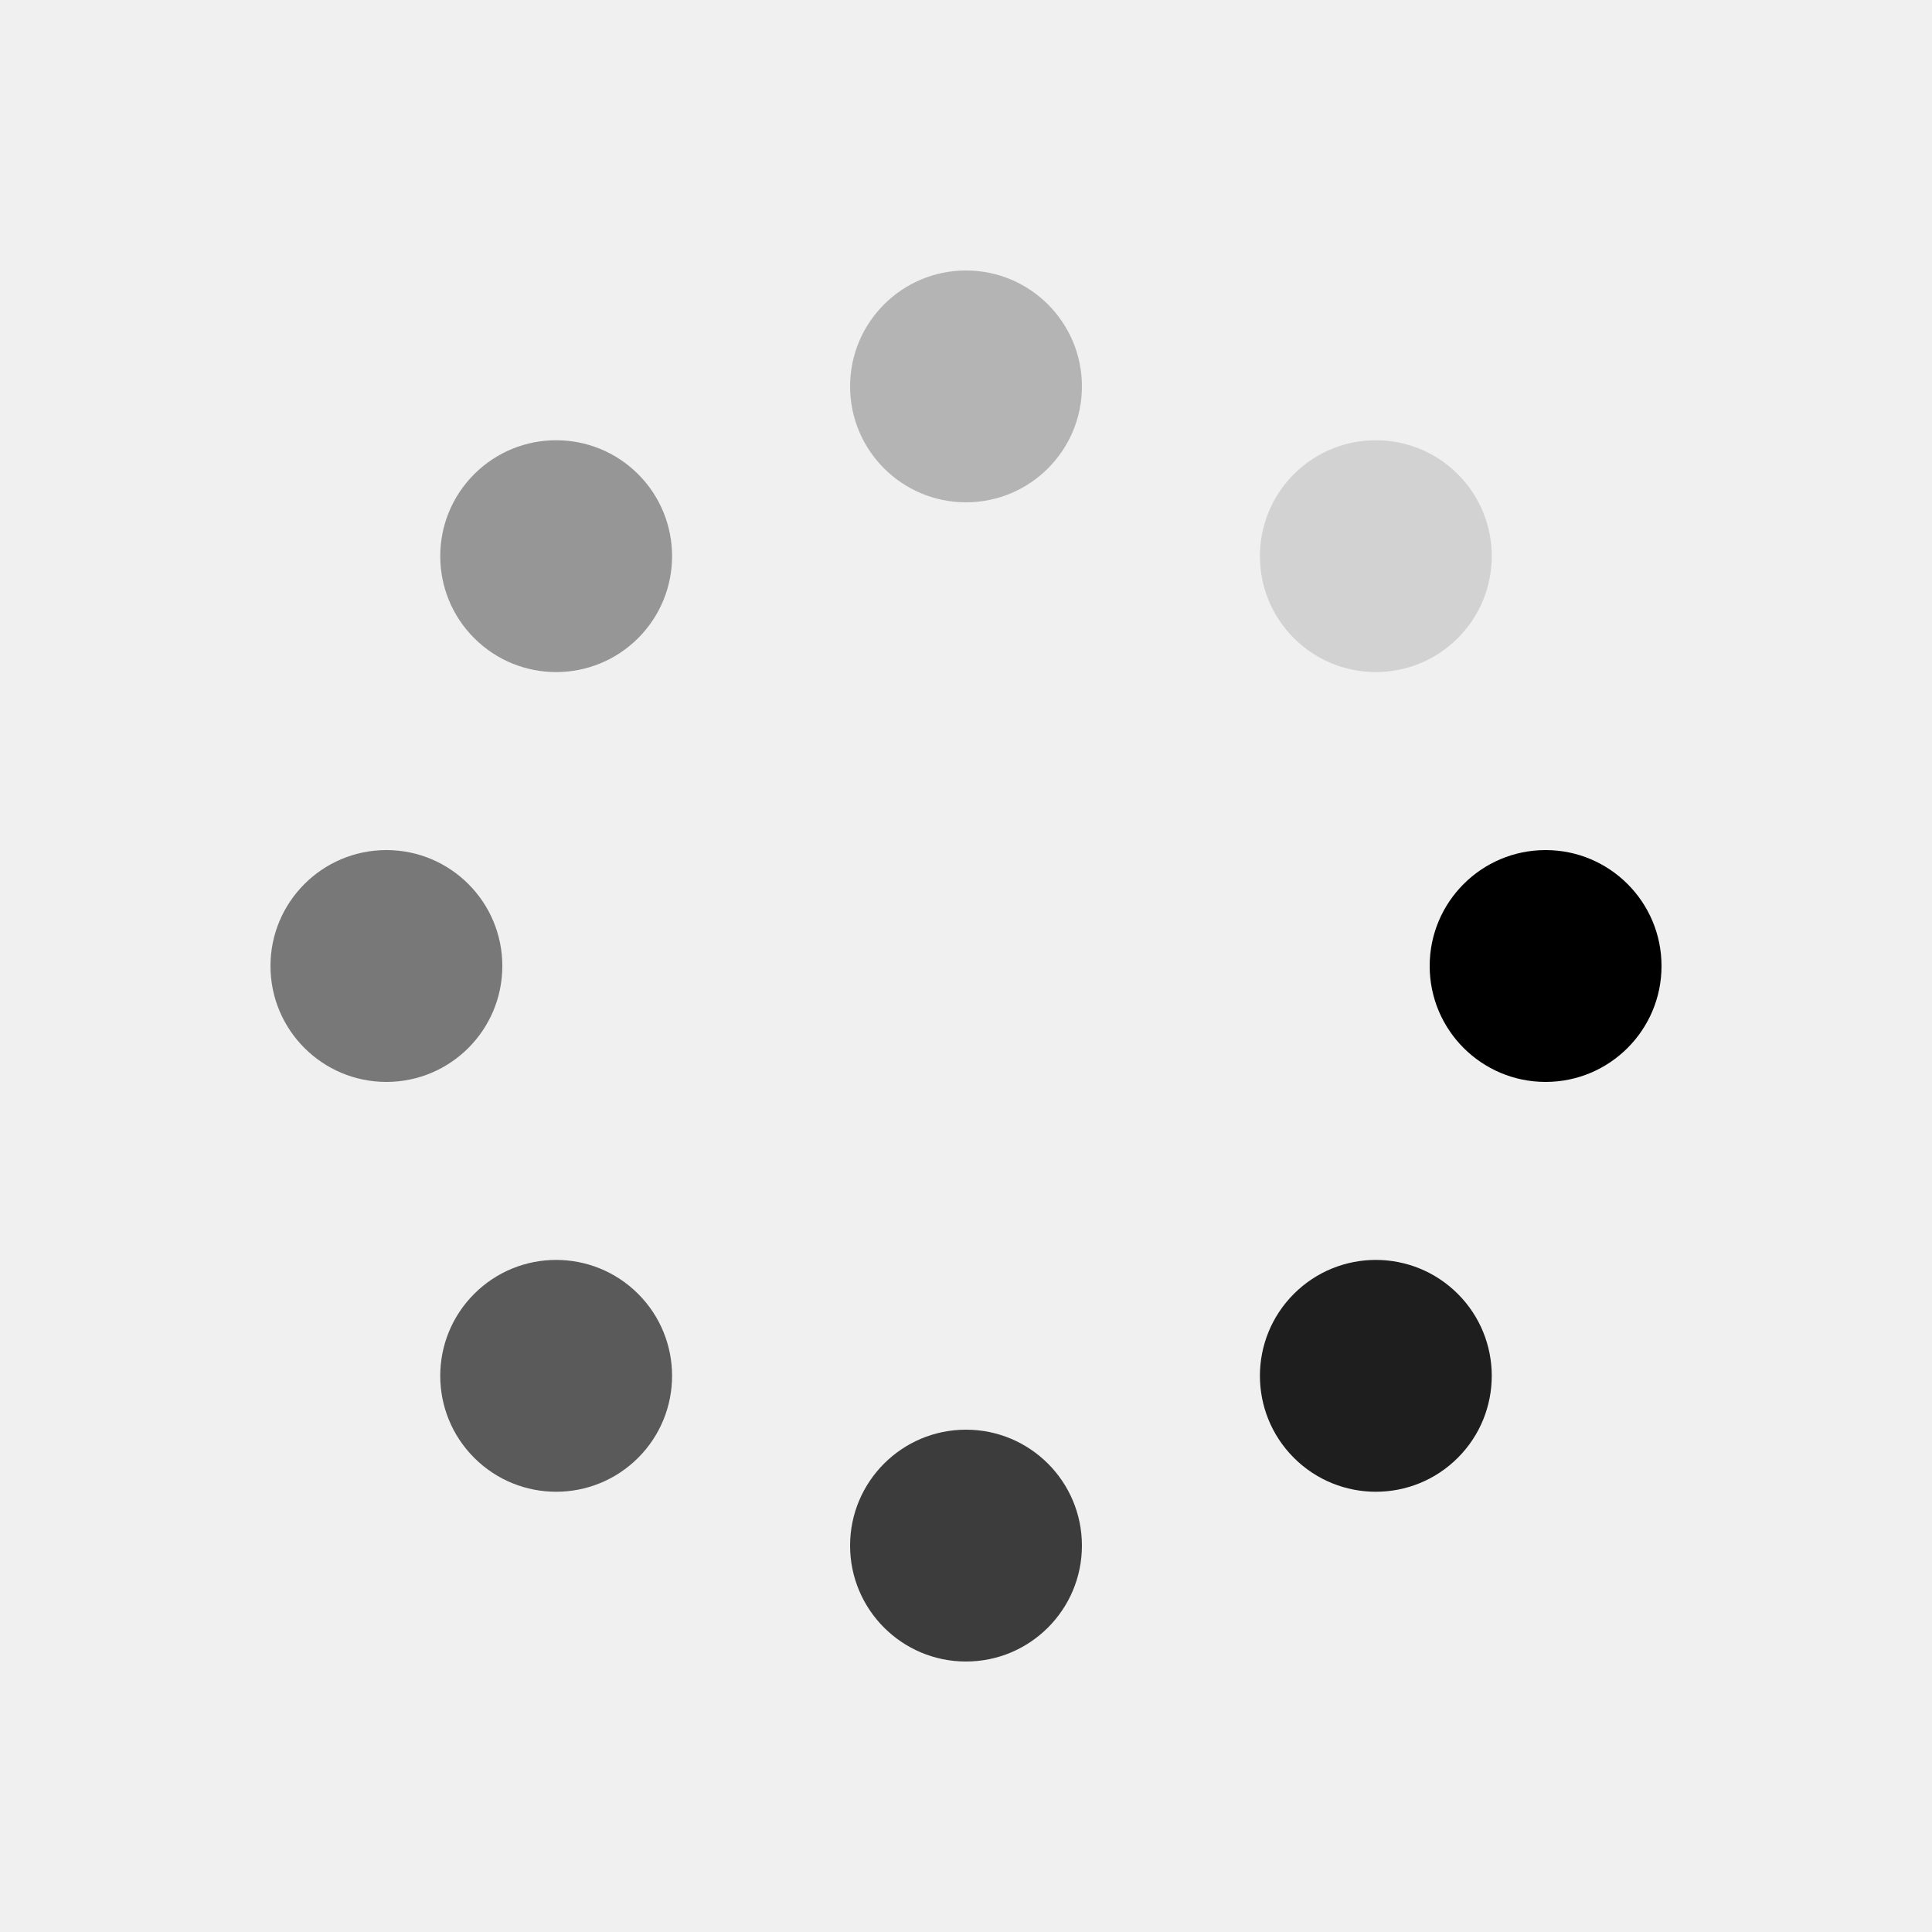
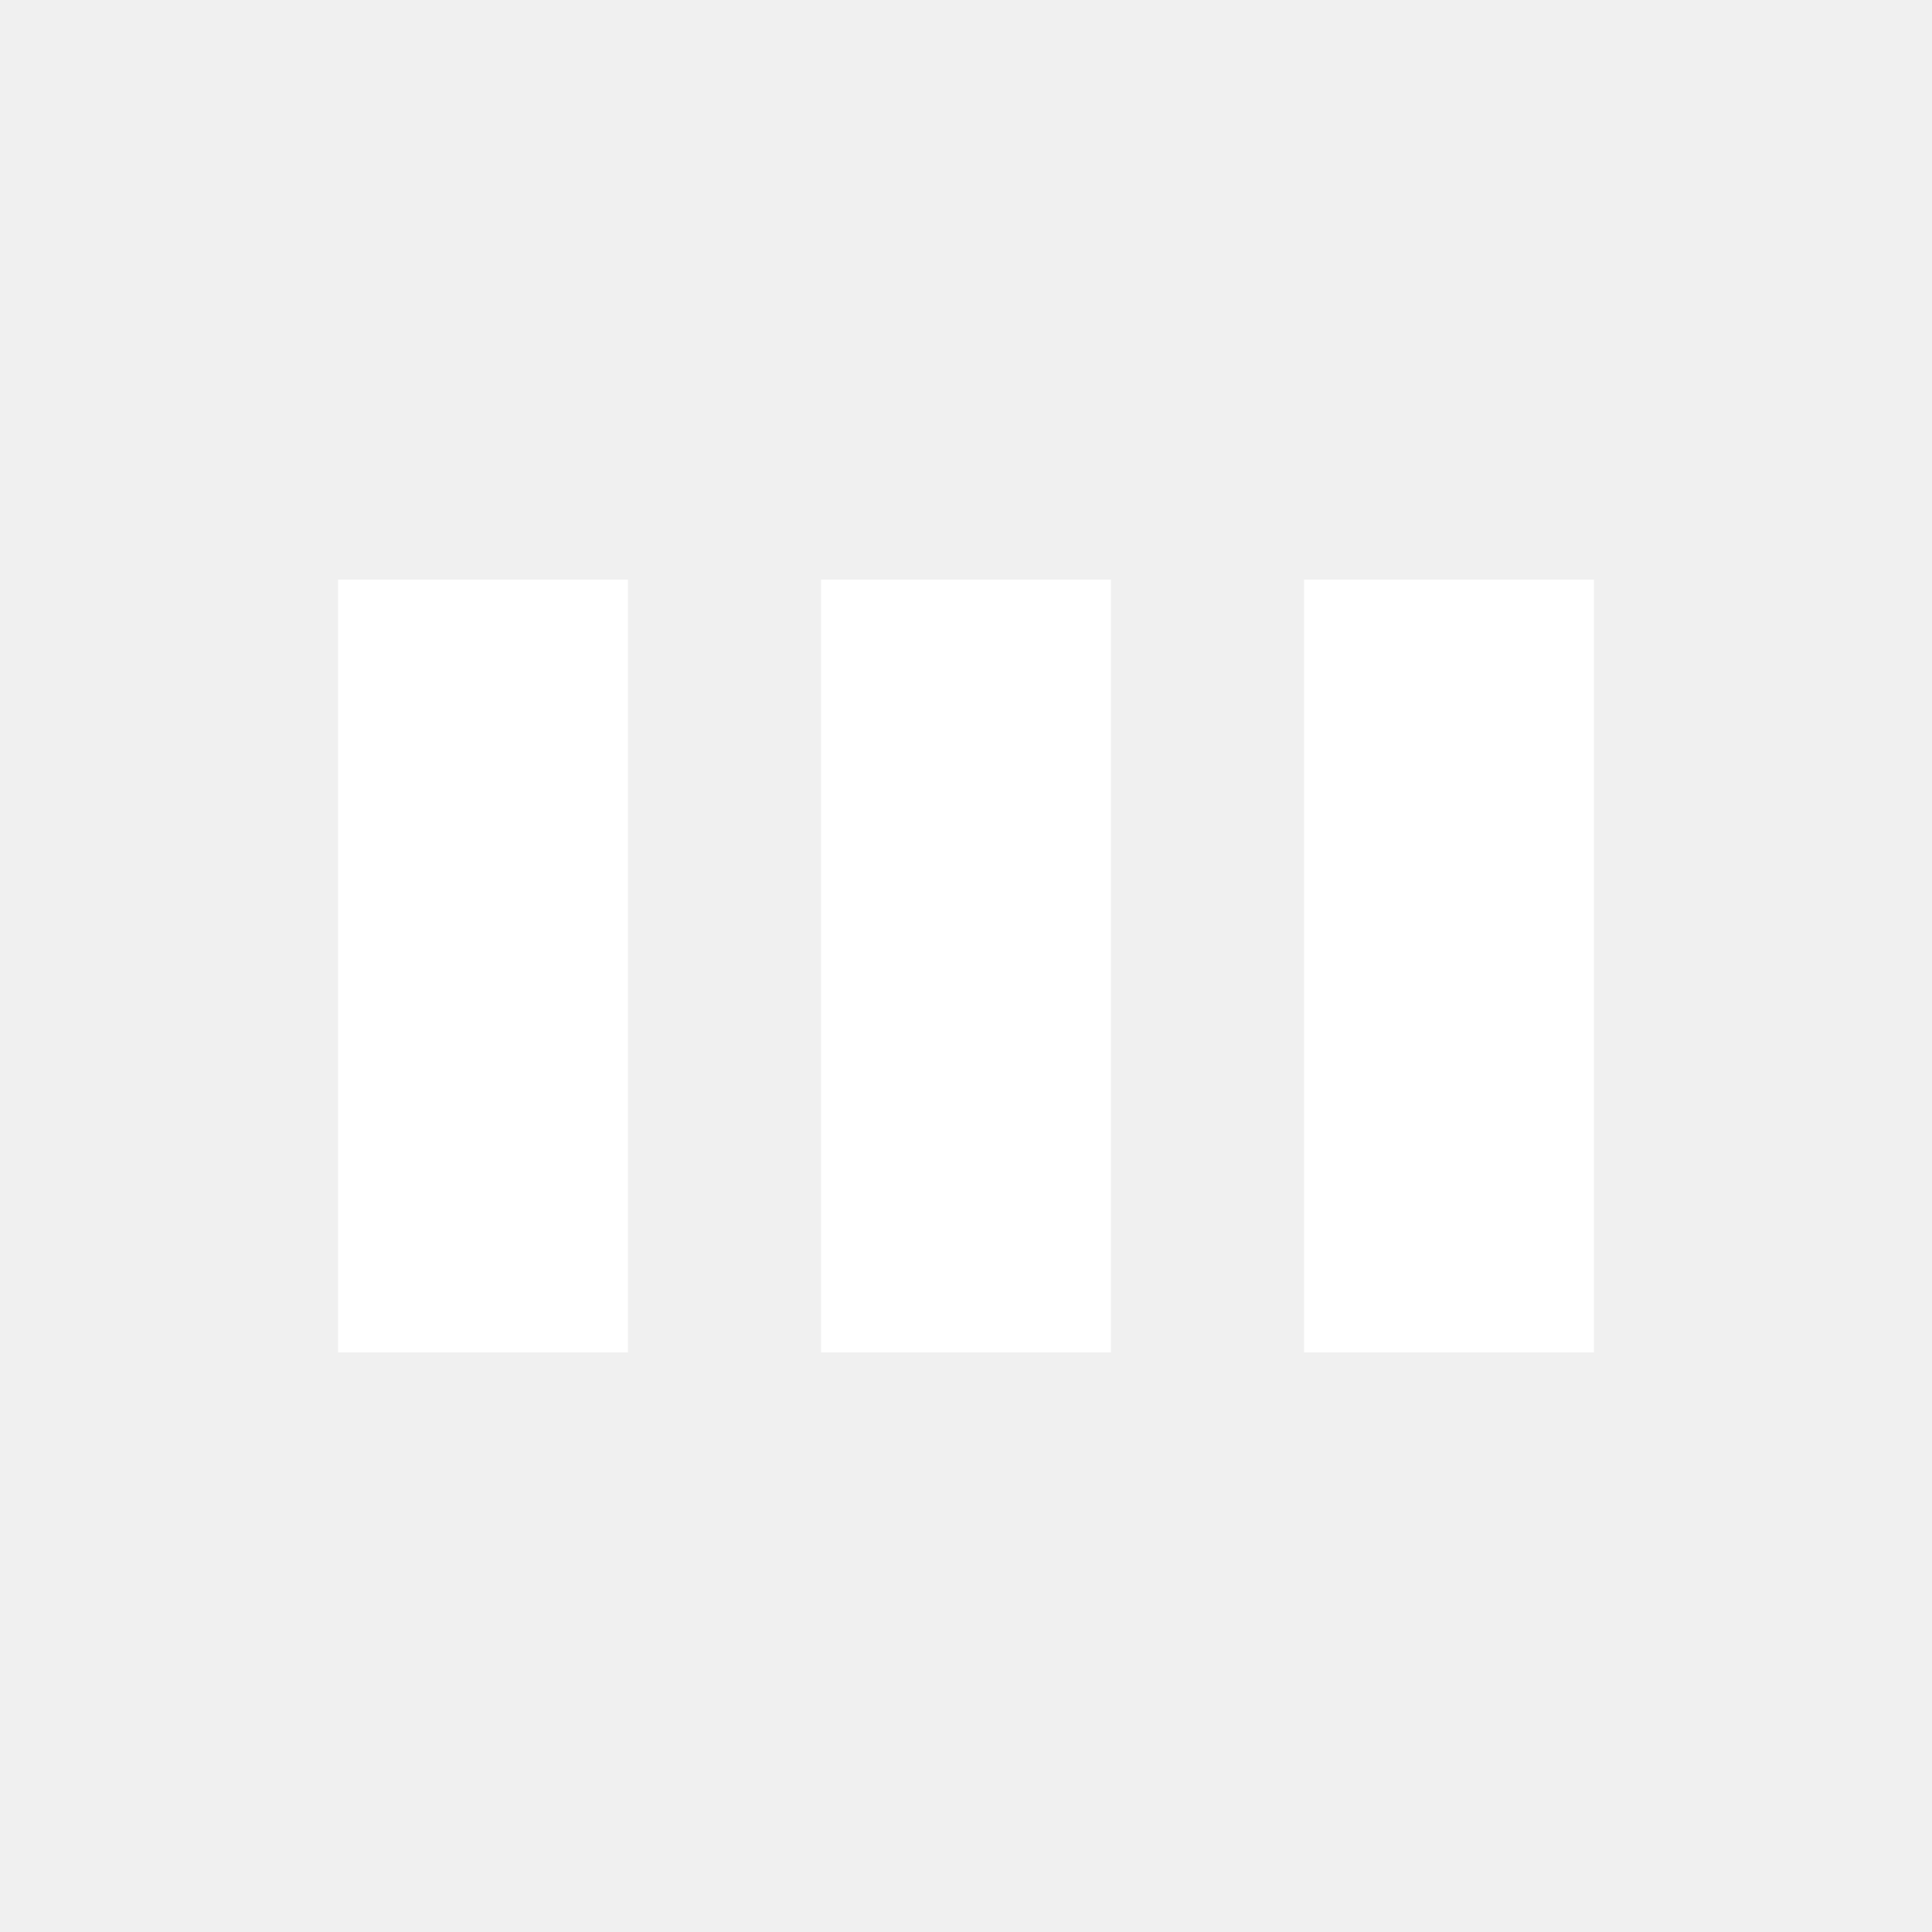
- <svg xmlns="http://www.w3.org/2000/svg" style="margin: auto; background-image: none; display: block; shape-rendering: auto;" width="80px" height="80px" viewBox="0 0 100 100" preserveAspectRatio="xMidYMid">
-   <g transform="translate(80,50)">
-     <g transform="rotate(0)">
-       <circle cx="0" cy="0" r="6" fill-opacity="1">
-         <animateTransform attributeName="transform" type="scale" begin="-0.875s" values="1.5 1.5;1 1" keyTimes="0;1" dur="1s" repeatCount="indefinite" />
-         <animate attributeName="fill-opacity" keyTimes="0;1" dur="1s" repeatCount="indefinite" values="1;0" begin="-0.875s" />
-       </circle>
-     </g>
-   </g>
-   <g transform="translate(71.2132,71.2132)">
-     <g transform="rotate(45)">
-       <circle cx="0" cy="0" r="6" fill-opacity="0.875">
-         <animateTransform attributeName="transform" type="scale" begin="-0.75s" values="1.5 1.5;1 1" keyTimes="0;1" dur="1s" repeatCount="indefinite" />
-         <animate attributeName="fill-opacity" keyTimes="0;1" dur="1s" repeatCount="indefinite" values="1;0" begin="-0.75s" />
-       </circle>
-     </g>
-   </g>
-   <g transform="translate(50,80)">
-     <g transform="rotate(90)">
-       <circle cx="0" cy="0" r="6" fill-opacity="0.75">
-         <animateTransform attributeName="transform" type="scale" begin="-0.625s" values="1.5 1.5;1 1" keyTimes="0;1" dur="1s" repeatCount="indefinite" />
-         <animate attributeName="fill-opacity" keyTimes="0;1" dur="1s" repeatCount="indefinite" values="1;0" begin="-0.625s" />
-       </circle>
-     </g>
-   </g>
-   <g transform="translate(28.7868,71.2132)">
-     <g transform="rotate(135)">
-       <circle cx="0" cy="0" r="6" fill-opacity="0.625">
-         <animateTransform attributeName="transform" type="scale" begin="-0.5s" values="1.5 1.5;1 1" keyTimes="0;1" dur="1s" repeatCount="indefinite" />
-         <animate attributeName="fill-opacity" keyTimes="0;1" dur="1s" repeatCount="indefinite" values="1;0" begin="-0.5s" />
-       </circle>
-     </g>
-   </g>
-   <g transform="translate(20,50)">
-     <g transform="rotate(180)">
-       <circle cx="0" cy="0" r="6" fill-opacity="0.5">
-         <animateTransform attributeName="transform" type="scale" begin="-0.375s" values="1.5 1.5;1 1" keyTimes="0;1" dur="1s" repeatCount="indefinite" />
-         <animate attributeName="fill-opacity" keyTimes="0;1" dur="1s" repeatCount="indefinite" values="1;0" begin="-0.375s" />
-       </circle>
-     </g>
-   </g>
-   <g transform="translate(28.7868,28.7868)">
-     <g transform="rotate(225)">
-       <circle cx="0" cy="0" r="6" fill-opacity="0.375">
-         <animateTransform attributeName="transform" type="scale" begin="-0.25s" values="1.5 1.5;1 1" keyTimes="0;1" dur="1s" repeatCount="indefinite" />
-         <animate attributeName="fill-opacity" keyTimes="0;1" dur="1s" repeatCount="indefinite" values="1;0" begin="-0.25s" />
-       </circle>
-     </g>
-   </g>
-   <g transform="translate(50,20)">
-     <g transform="rotate(270)">
-       <circle cx="0" cy="0" r="6" fill-opacity="0.25">
-         <animateTransform attributeName="transform" type="scale" begin="-0.125s" values="1.5 1.5;1 1" keyTimes="0;1" dur="1s" repeatCount="indefinite" />
-         <animate attributeName="fill-opacity" keyTimes="0;1" dur="1s" repeatCount="indefinite" values="1;0" begin="-0.125s" />
-       </circle>
-     </g>
-   </g>
-   <g transform="translate(71.2132,28.7868)">
-     <g transform="rotate(315)">
-       <circle cx="0" cy="0" r="6" fill-opacity="0.125">
-         <animateTransform attributeName="transform" type="scale" begin="0s" values="1.5 1.5;1 1" keyTimes="0;1" dur="1s" repeatCount="indefinite" />
-         <animate attributeName="fill-opacity" keyTimes="0;1" dur="1s" repeatCount="indefinite" values="1;0" begin="0s" />
-       </circle>
-     </g>
-   </g>
+ <svg xmlns="http://www.w3.org/2000/svg" style="margin: auto; background-image: none; display: block; shape-rendering: auto;" width="45px" height="45px" viewBox="0 0 100 100" preserveAspectRatio="xMidYMid">
+   <rect x="17.5" y="30" width="15" height="40" fill="#ffffff">
+     <animate attributeName="y" repeatCount="indefinite" dur="1s" calcMode="spline" keyTimes="0;0.5;1" values="18;30;30" keySplines="0 0.5 0.5 1;0 0.5 0.5 1" begin="-0.2s" />
+     <animate attributeName="height" repeatCount="indefinite" dur="1s" calcMode="spline" keyTimes="0;0.5;1" values="64;40;40" keySplines="0 0.5 0.5 1;0 0.5 0.5 1" begin="-0.2s" />
+   </rect>
+   <rect x="42.5" y="30" width="15" height="40" fill="#ffffff">
+     <animate attributeName="y" repeatCount="indefinite" dur="1s" calcMode="spline" keyTimes="0;0.5;1" values="21;30;30" keySplines="0 0.5 0.5 1;0 0.5 0.5 1" begin="-0.1s" />
+     <animate attributeName="height" repeatCount="indefinite" dur="1s" calcMode="spline" keyTimes="0;0.5;1" values="58;40;40" keySplines="0 0.5 0.5 1;0 0.5 0.5 1" begin="-0.1s" />
+   </rect>
+   <rect x="67.5" y="30" width="15" height="40" fill="#ffffff">
+     <animate attributeName="y" repeatCount="indefinite" dur="1s" calcMode="spline" keyTimes="0;0.5;1" values="21;30;30" keySplines="0 0.5 0.5 1;0 0.5 0.5 1" />
+     <animate attributeName="height" repeatCount="indefinite" dur="1s" calcMode="spline" keyTimes="0;0.5;1" values="58;40;40" keySplines="0 0.5 0.5 1;0 0.5 0.5 1" />
+   </rect>
</svg>
